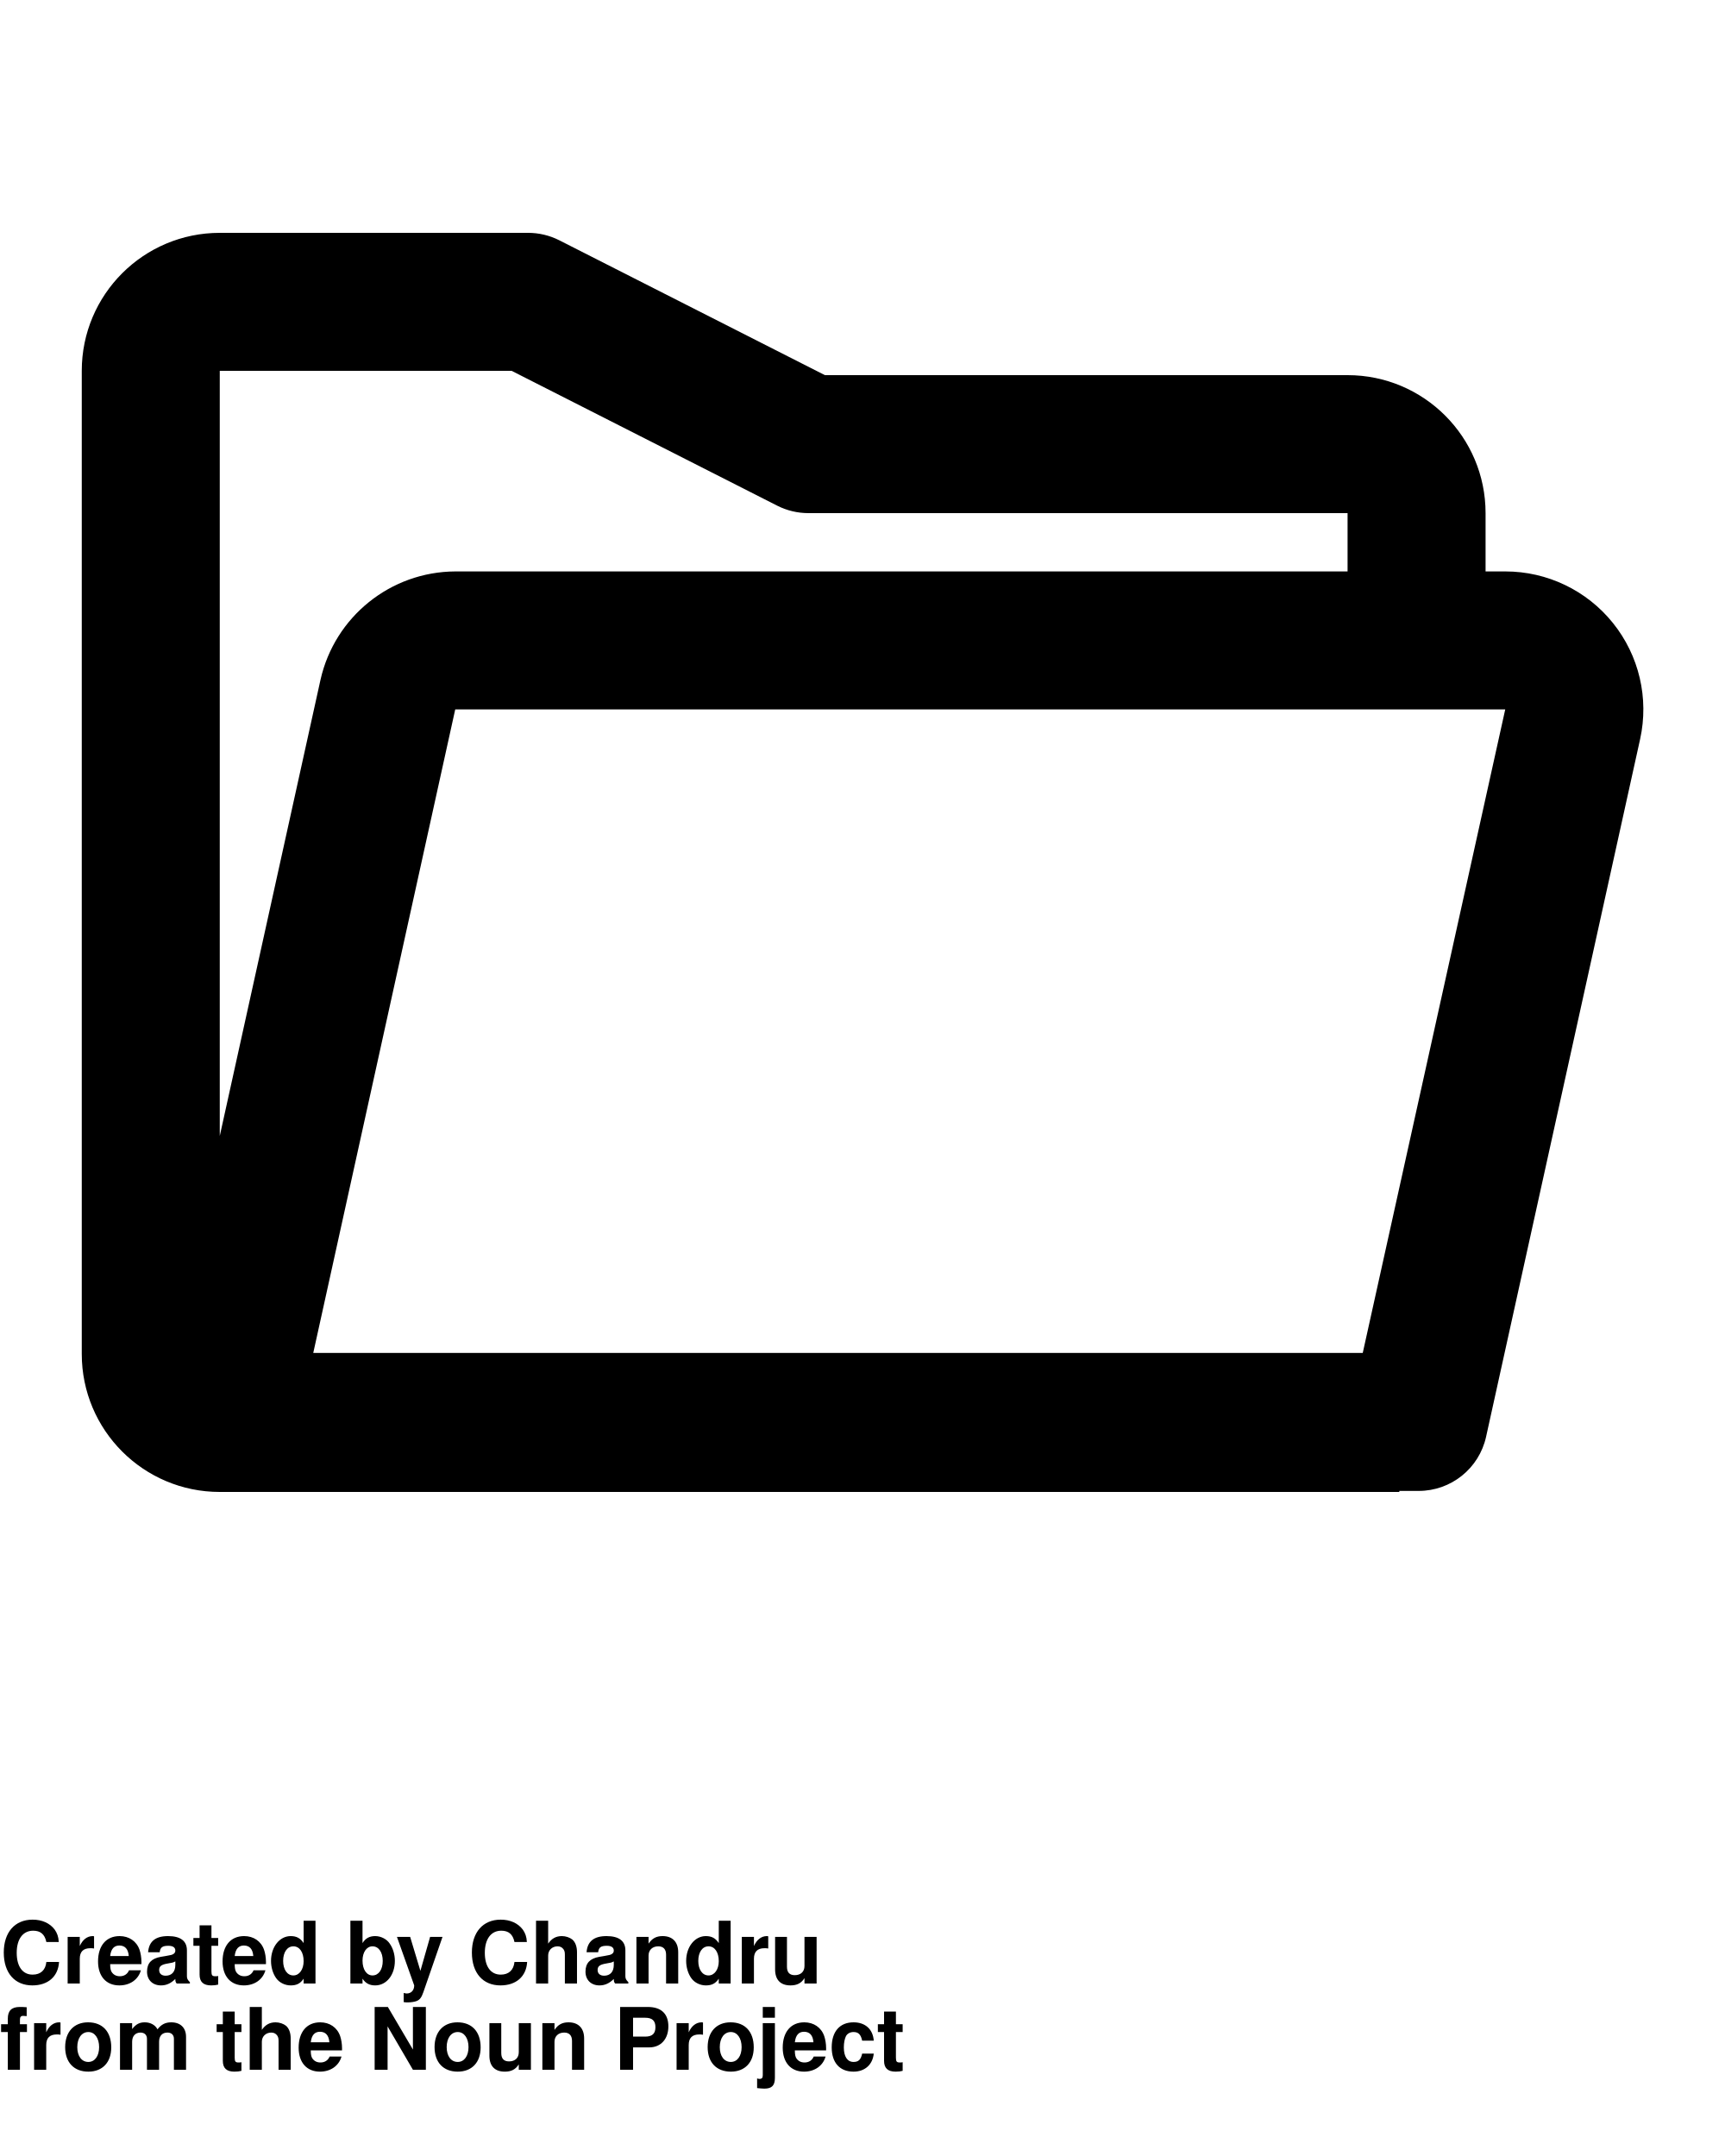
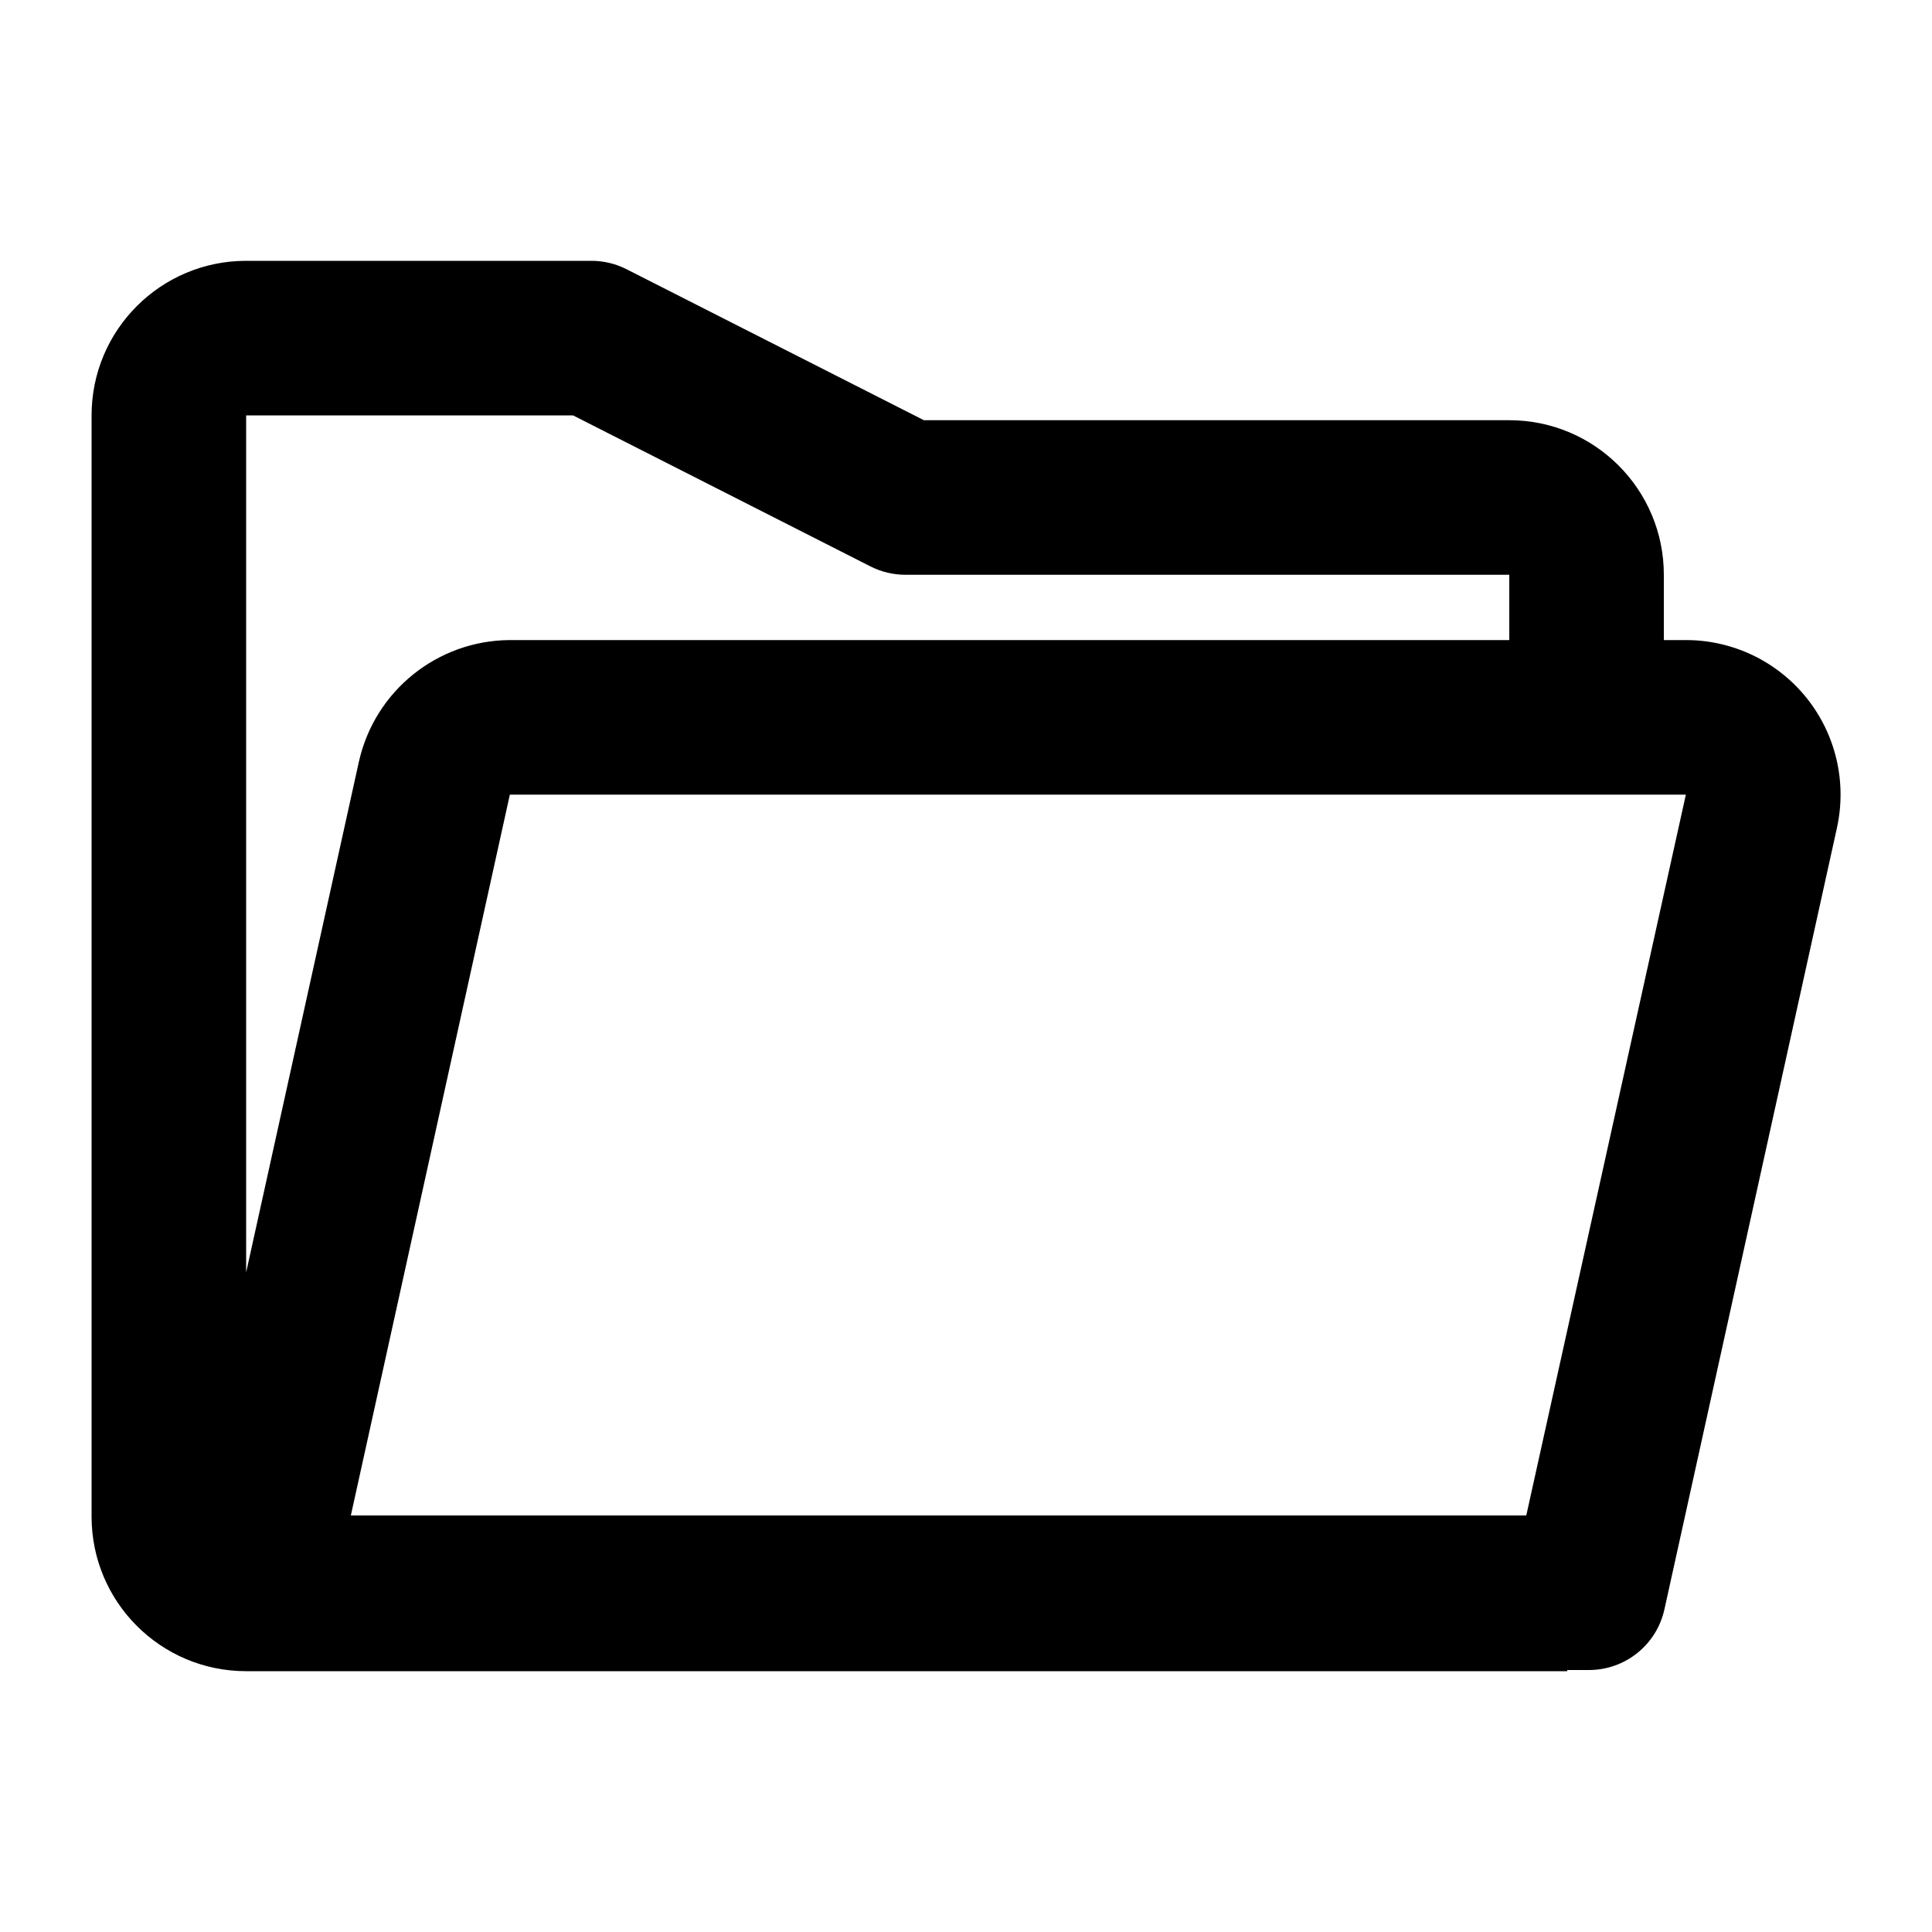
- <svg xmlns="http://www.w3.org/2000/svg" data-name="Layer 1" viewBox="0 0 100 125" x="0px" y="0px">
+ <svg xmlns="http://www.w3.org/2000/svg" data-name="Layer 1" viewBox="0 0 100 100" x="0px" y="0px">
  <path d="M12.74,86.5H81.12v-.06h1.12a4,4,0,0,0,3.91-3.14l8.93-40.45a8,8,0,0,0-7.81-9.72H86.12V29.75a8,8,0,0,0-8-8H47.82l-15.4-7.82a4,4,0,0,0-1.81-.43H12.74a8,8,0,0,0-8,8v57A8,8,0,0,0,12.74,86.5ZM79,78.44H18.16l8.23-37.31H87.26ZM29.66,21.5l15.4,7.82a4,4,0,0,0,1.81.43H78.12v3.38H26.39a8.05,8.05,0,0,0-7.81,6.28L12.74,65.86V21.5Z" />
-   <text x="0" y="115" fill="#000000" font-size="5px" font-weight="bold" font-family="'Helvetica Neue', Helvetica, Arial-Unicode, Arial, Sans-serif">Created by Chandru</text>
-   <text x="0" y="120" fill="#000000" font-size="5px" font-weight="bold" font-family="'Helvetica Neue', Helvetica, Arial-Unicode, Arial, Sans-serif">from the Noun Project</text>
</svg>
